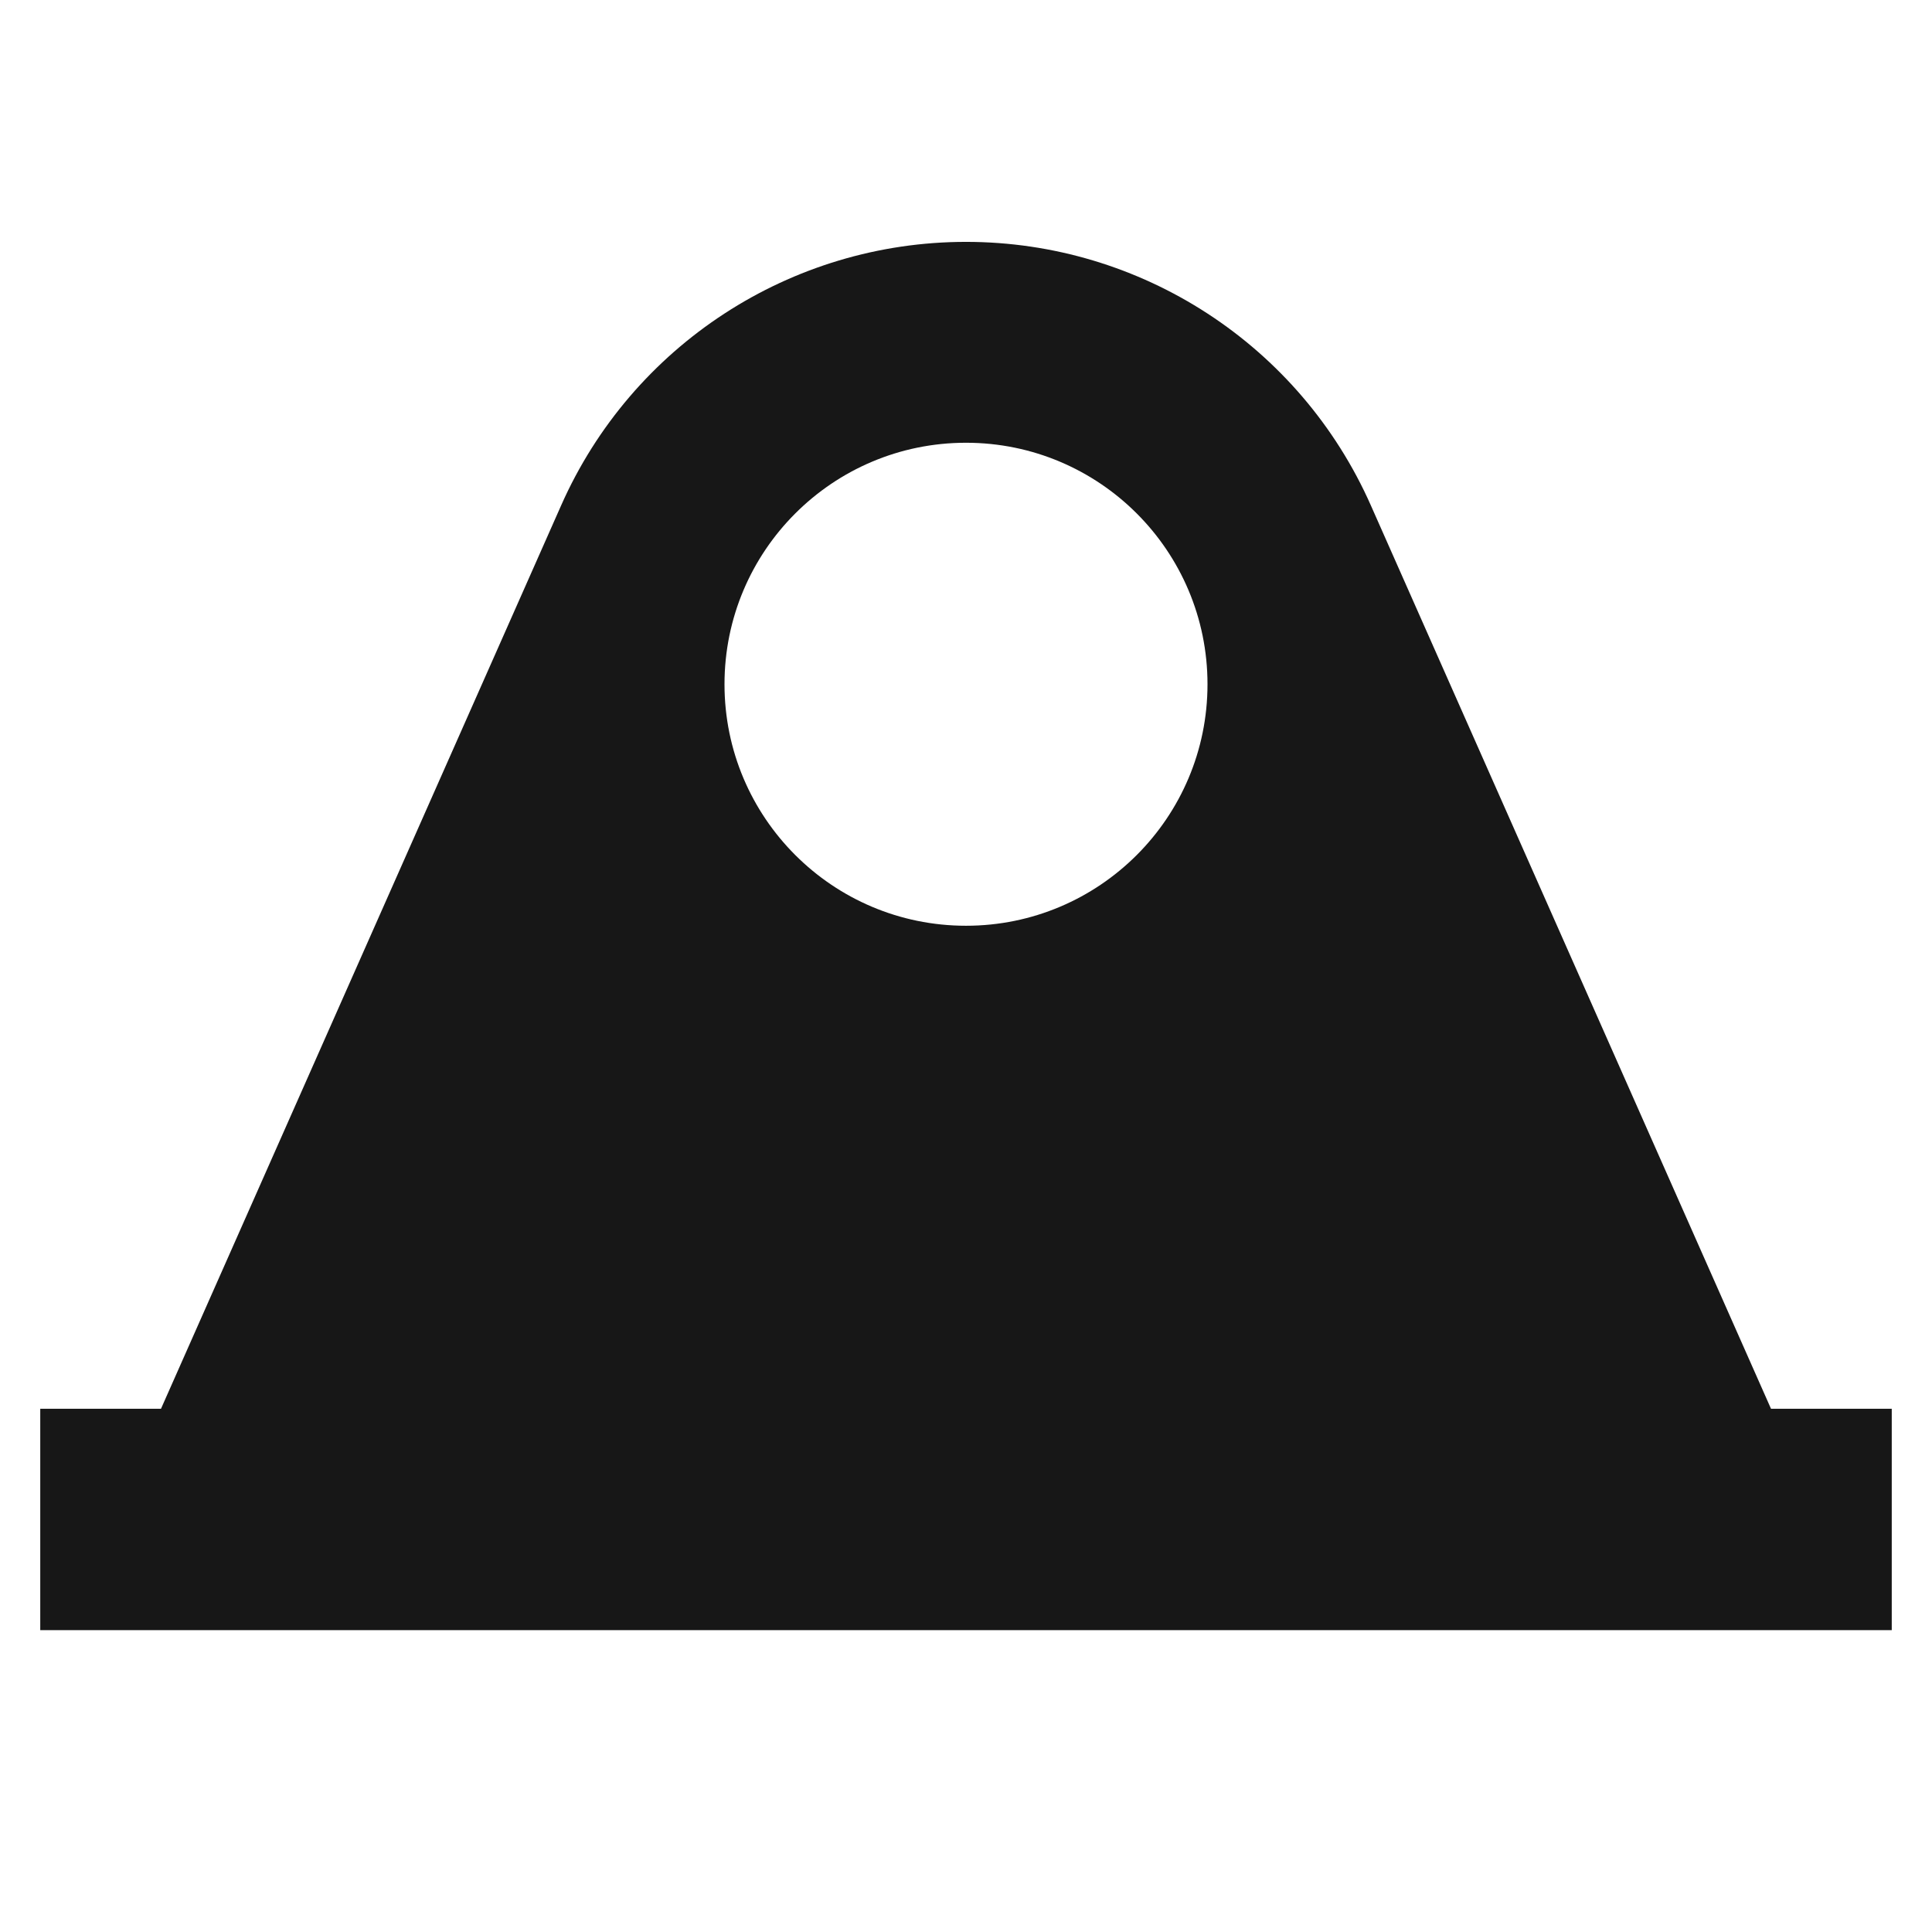
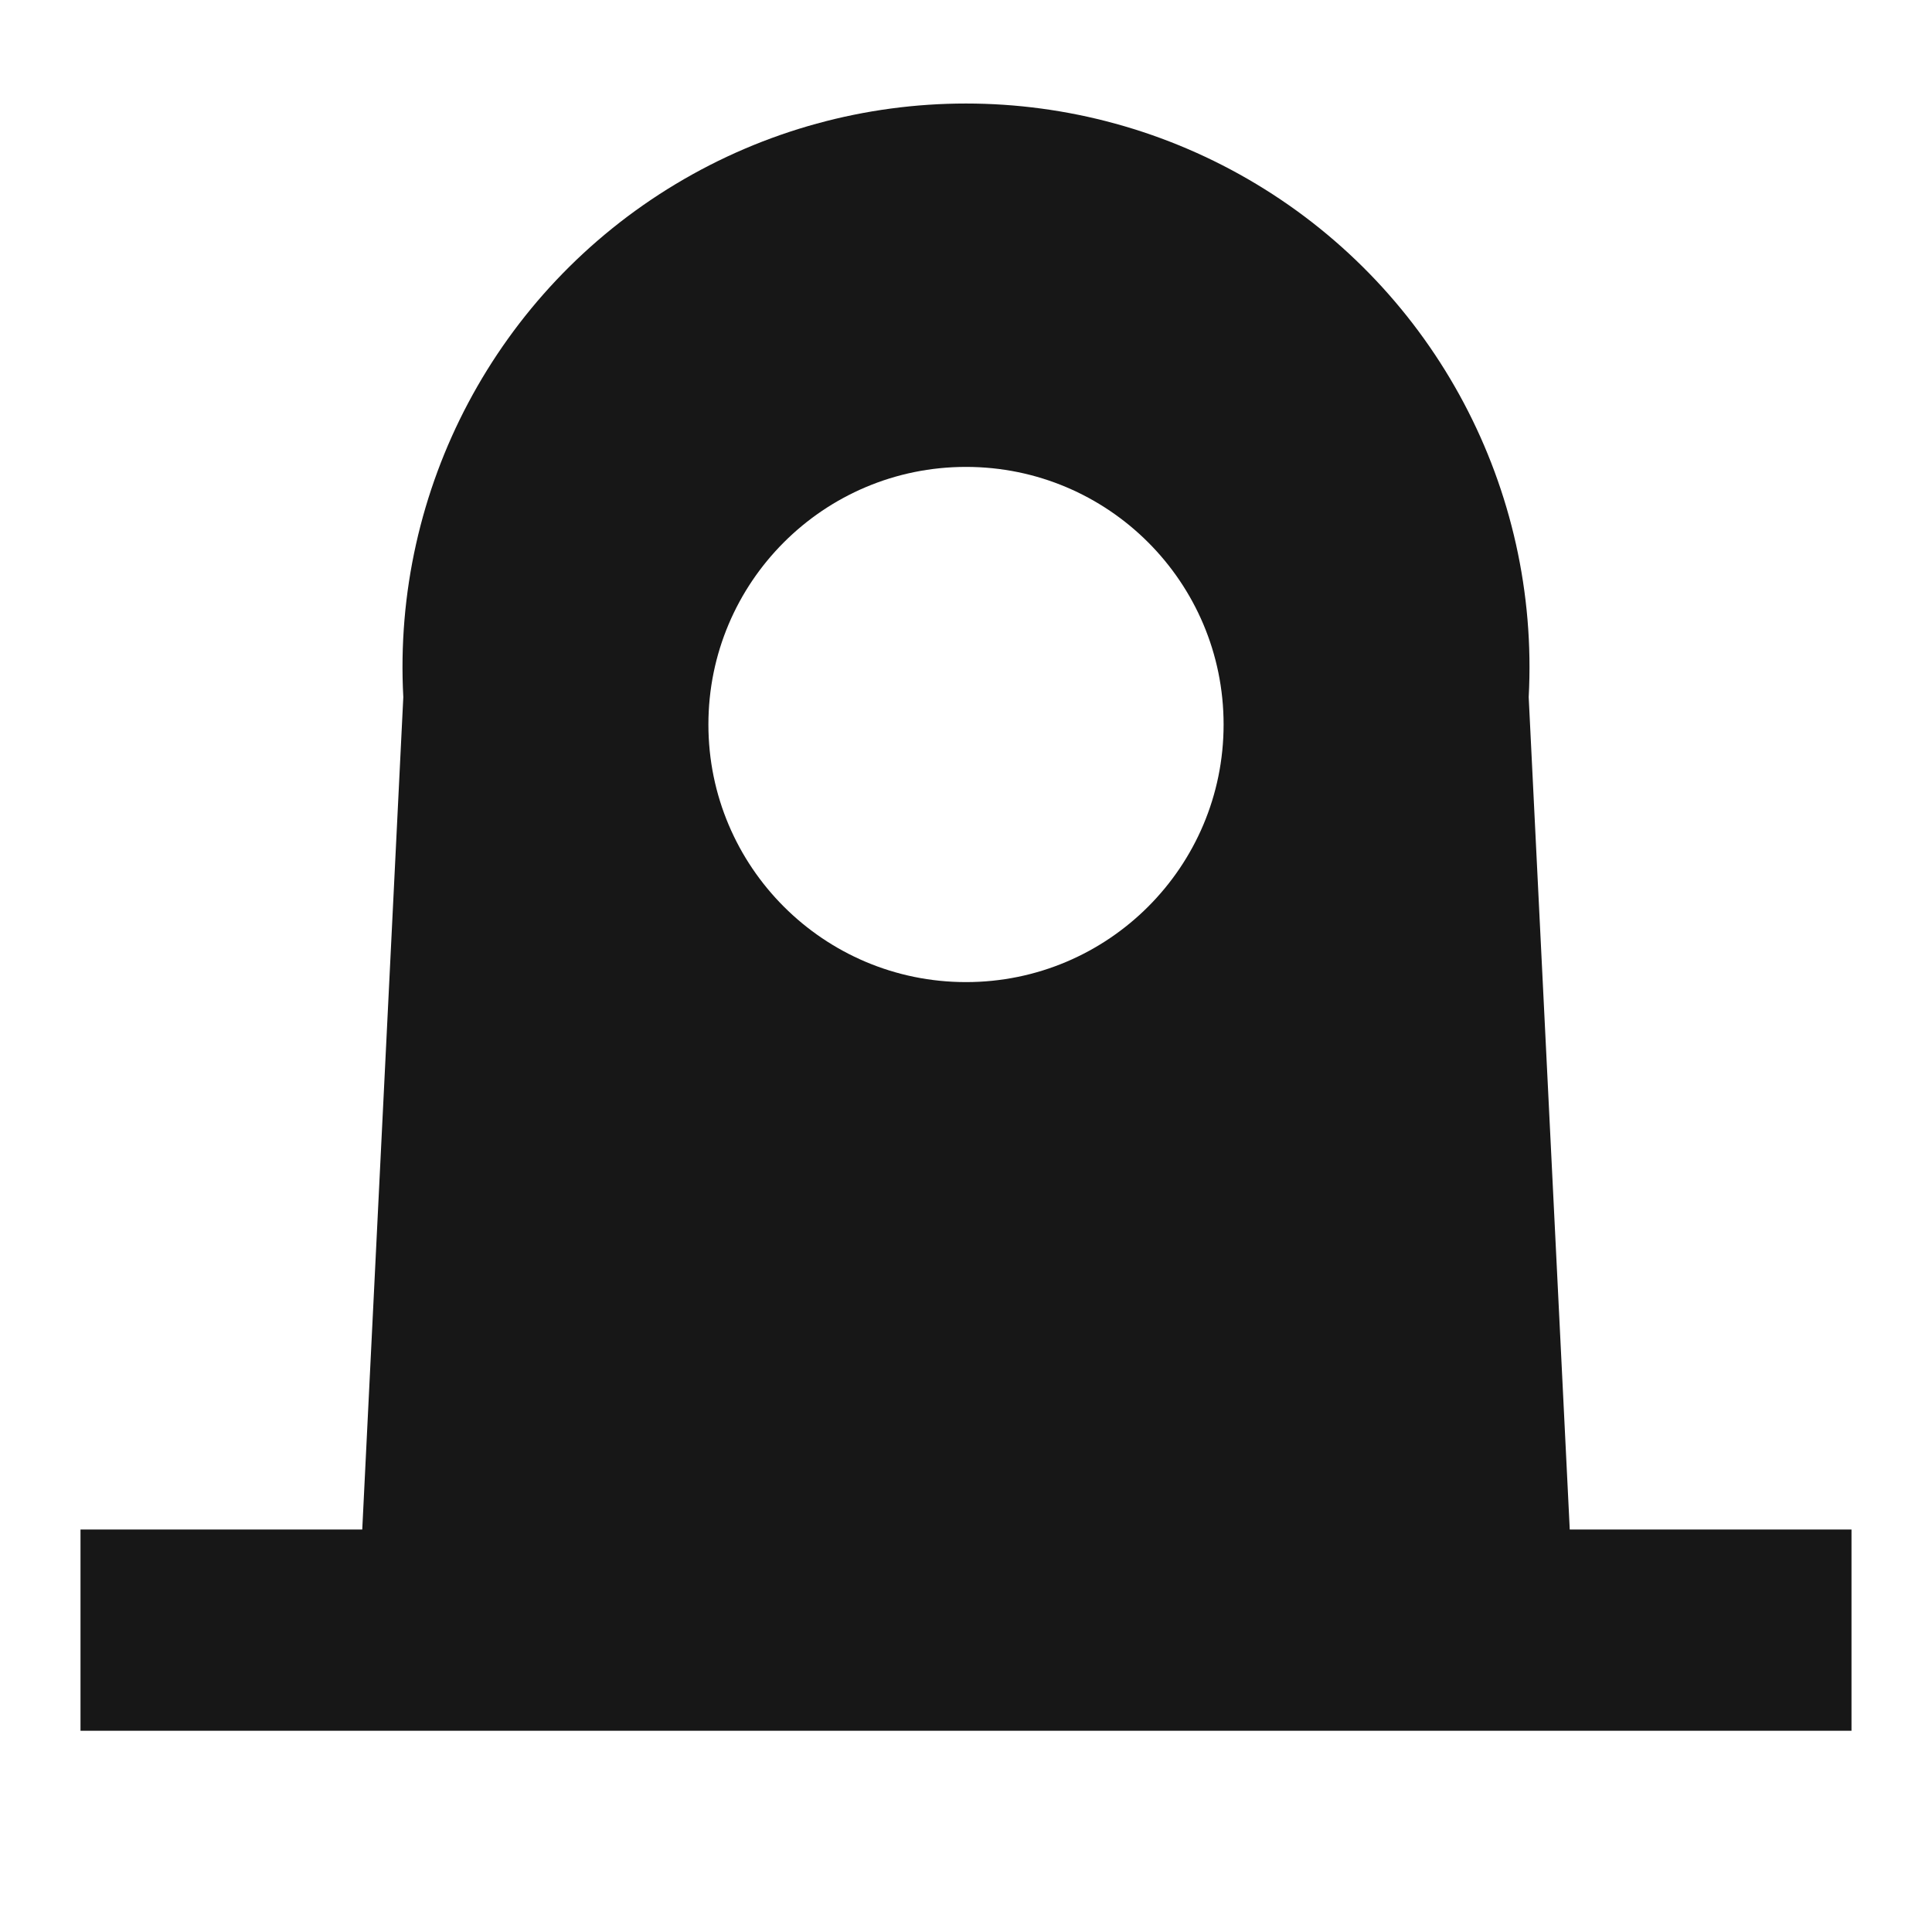
<svg xmlns="http://www.w3.org/2000/svg" viewBox="0 0 24 24" width="24" height="24">
  <style>
    .mark { fill: #171717; }
    @media (prefers-color-scheme: dark) { .mark { fill: #ededed; } }
  </style>
-   <path class="mark" fill-rule="evenodd" d="M2 17.5L6.97 6.28A5.5 5.5 0 0 1 17.03 6.28L22 17.5ZM15 8.5a3 3 0 1 0 -6 0a3 3 0 1 0 6 0ZM0.5 17.5h23v2.75h-23z" />
+   <path class="mark" fill-rule="evenodd" d="M4.5 19L5.01 8.66A7 7 0 1 1 18.99 8.66L19.5 19ZM15.2 9a3.2 3.2 0 1 0 -6.4 0a3.2 3.2 0 1 0 6.4 0ZM1 19h22v2.5h-22z" />
</svg>
